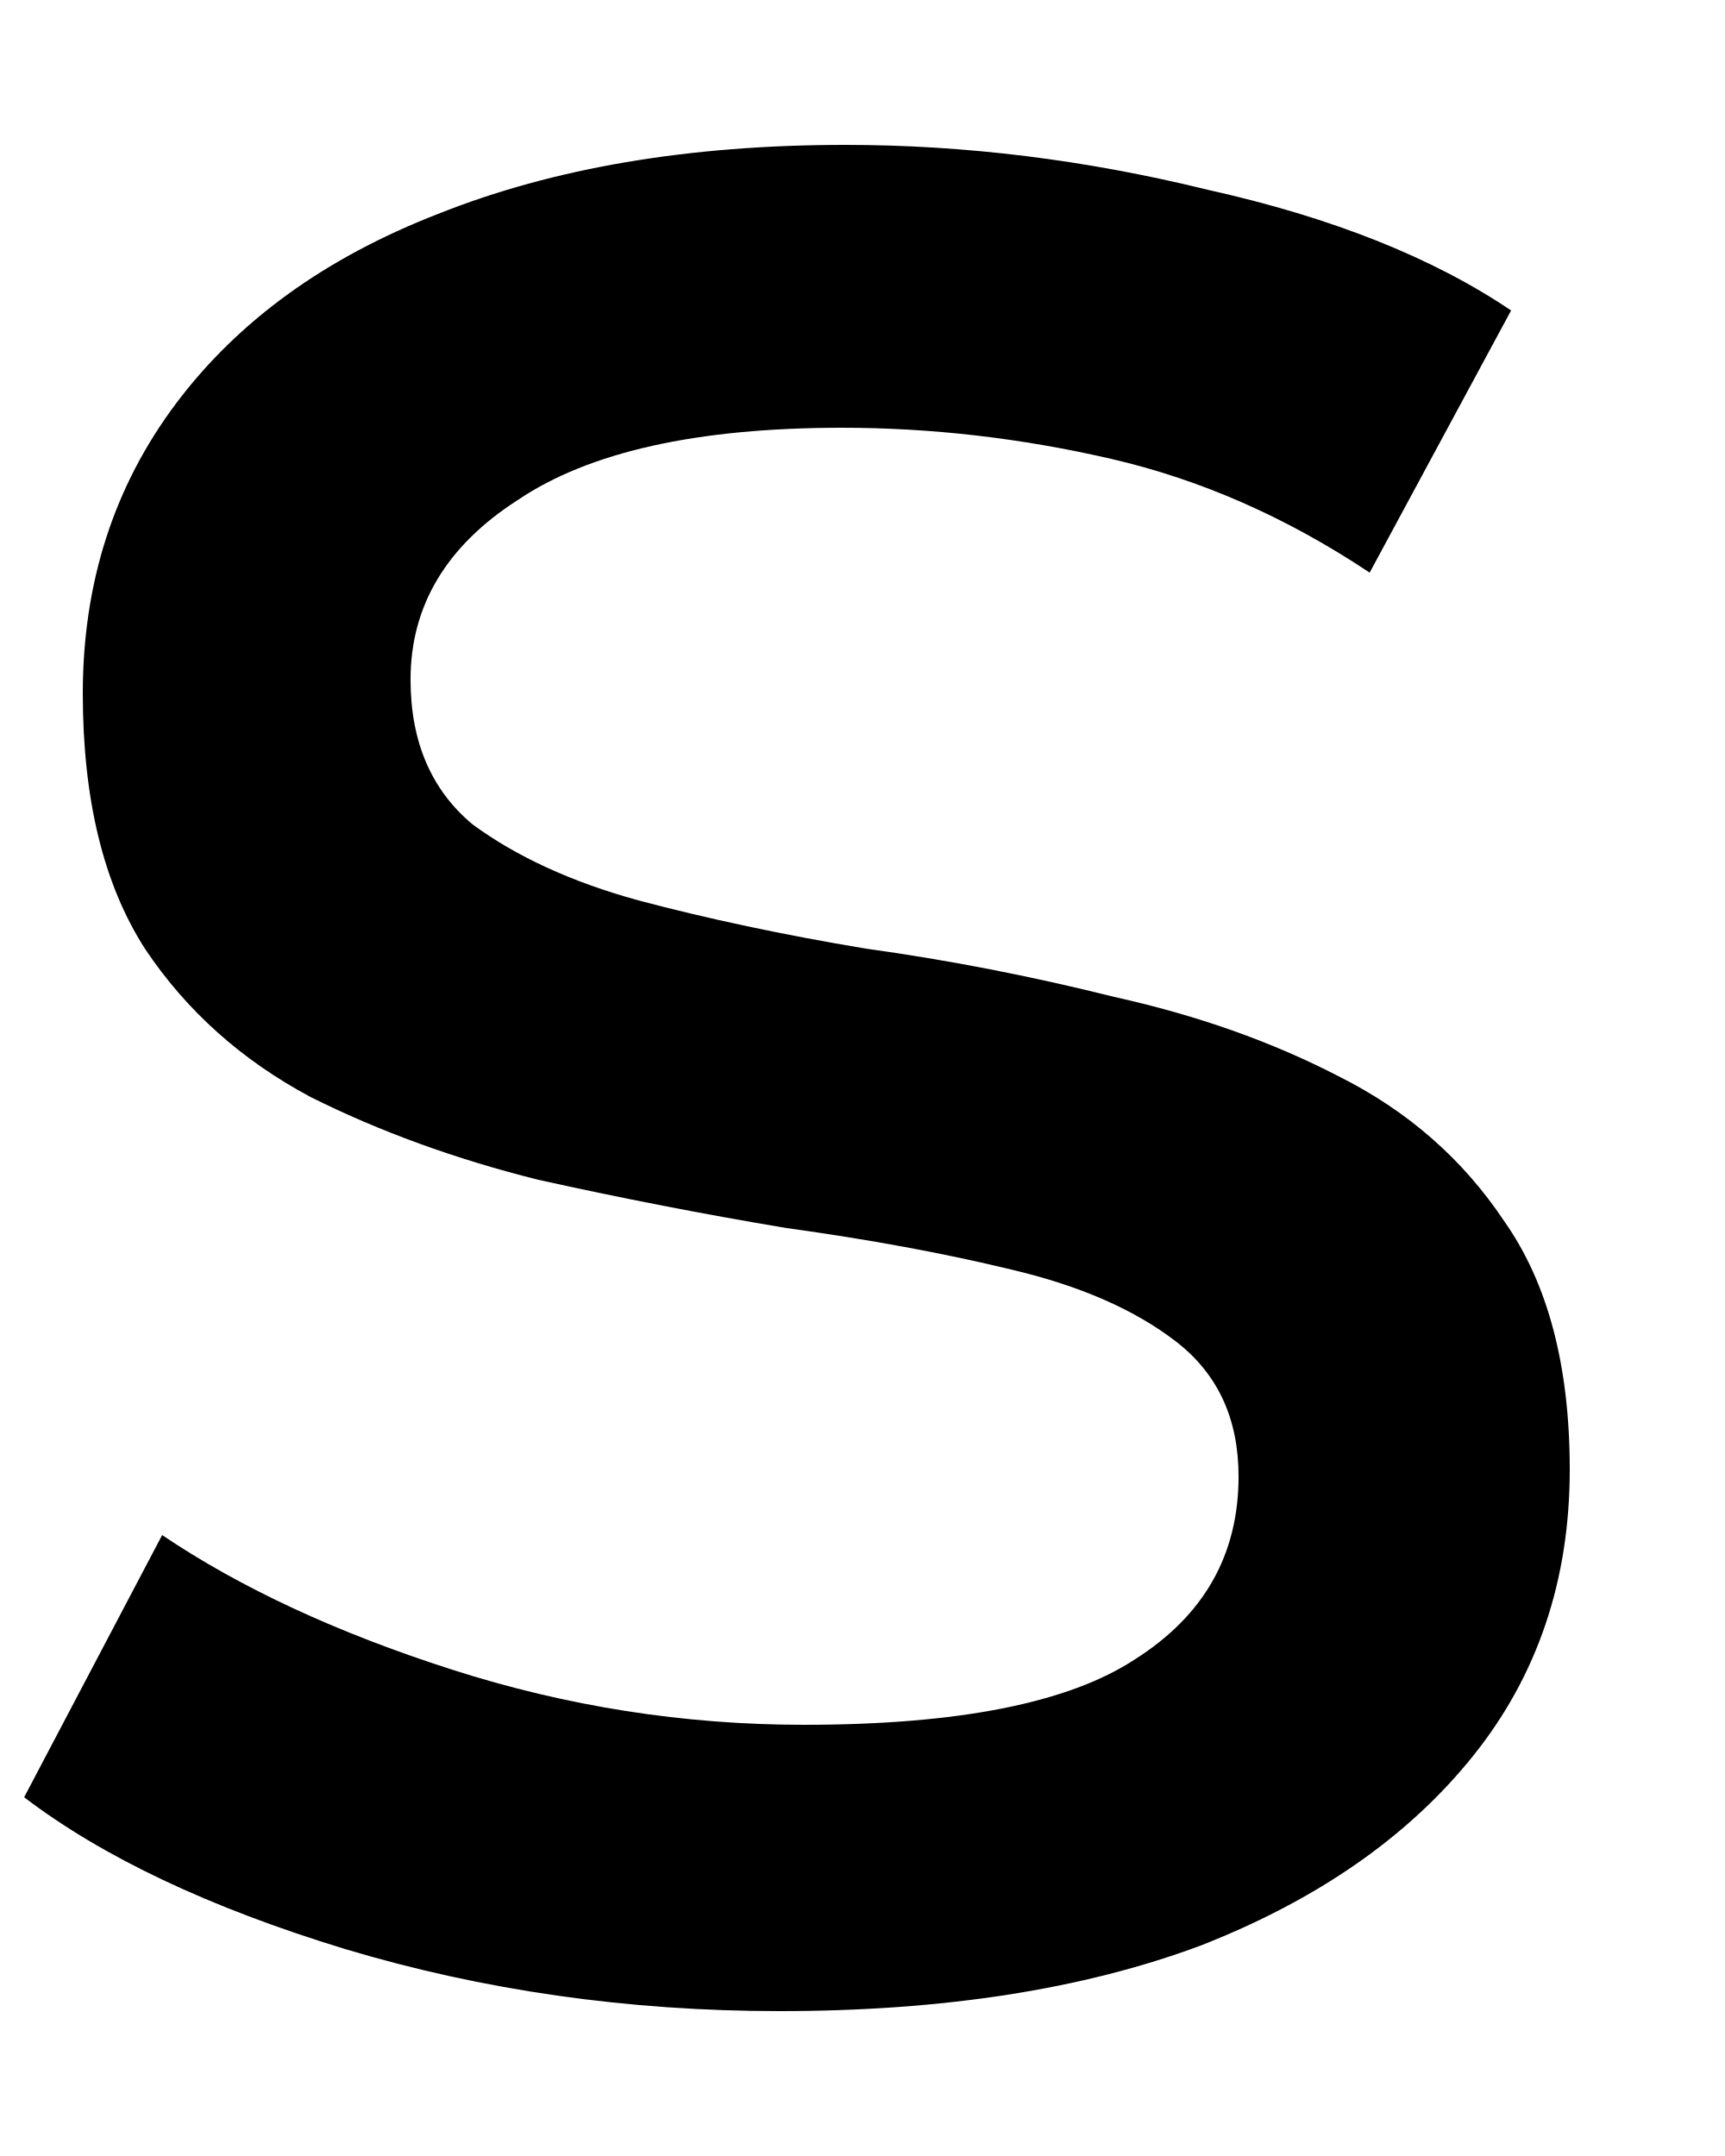
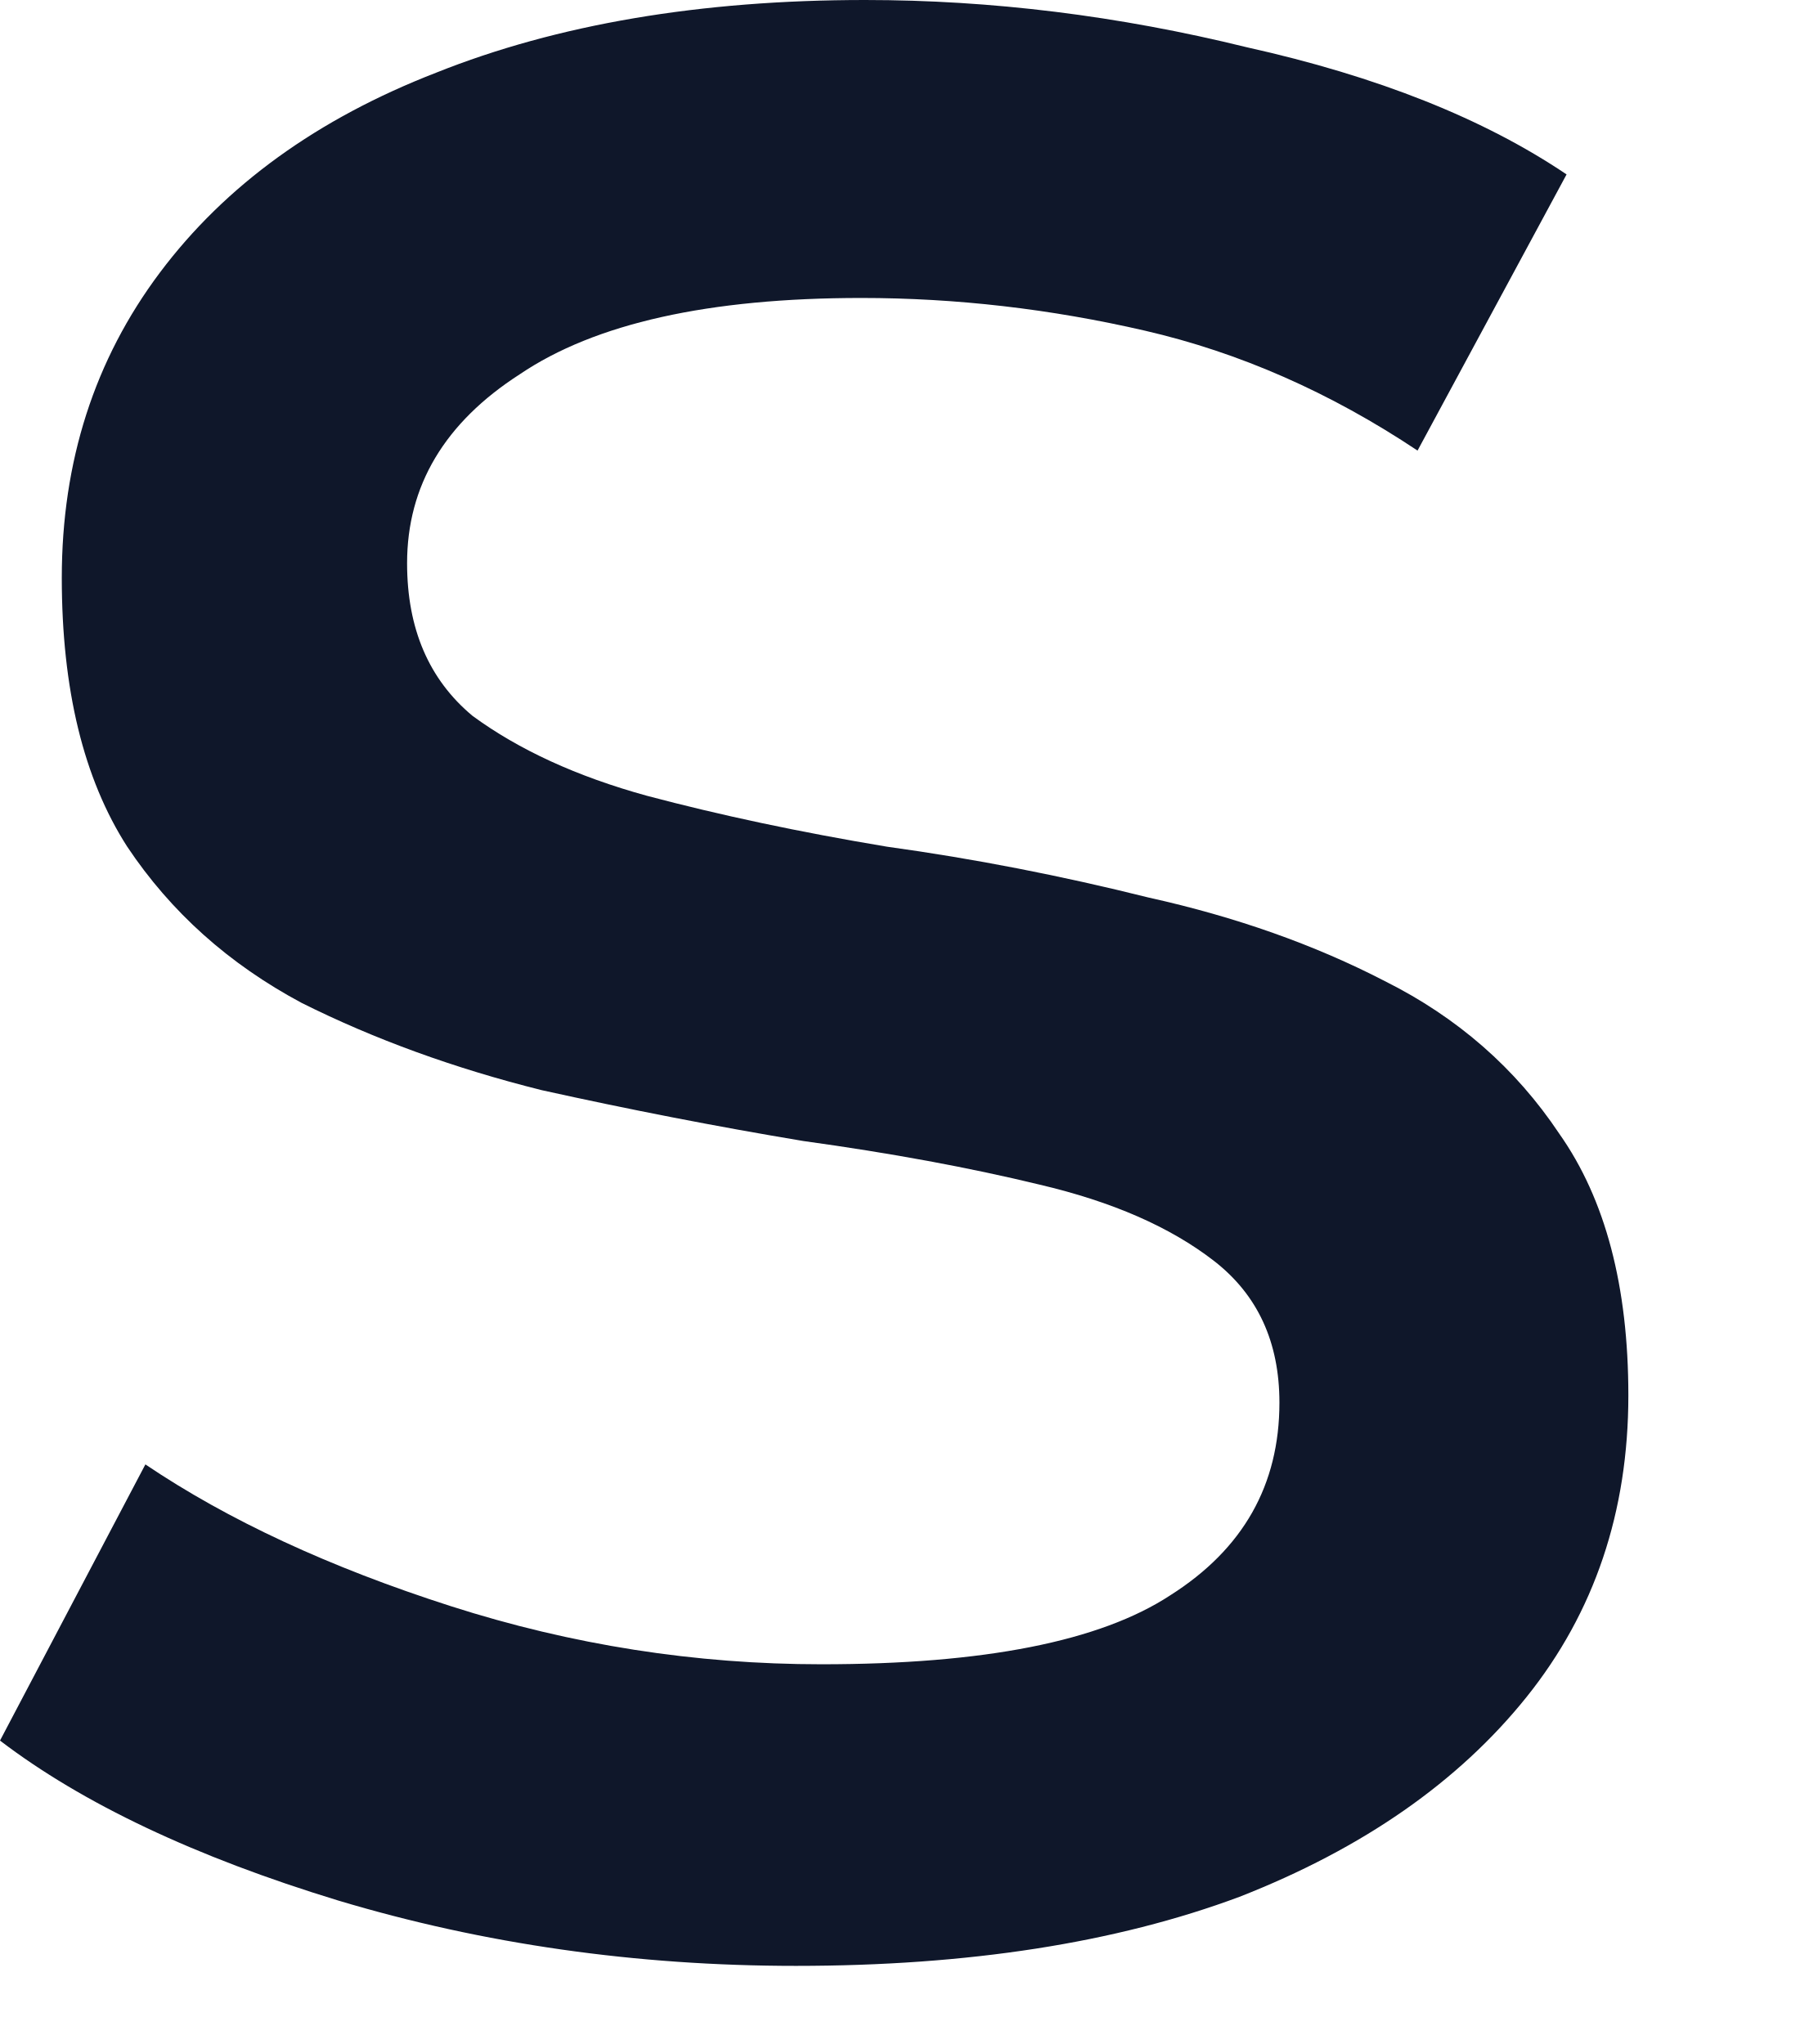
- <svg xmlns="http://www.w3.org/2000/svg" width="8" height="10" viewBox="0 0 8 10" fill="none">
-   <path d="M3.616 9.328C2.912 9.328 2.24 9.232 1.6 9.04C0.971 8.848 0.475 8.613 0.112 8.336L0.752 7.12C1.115 7.365 1.563 7.573 2.096 7.744C2.629 7.915 3.173 8 3.728 8C4.443 8 4.955 7.899 5.264 7.696C5.584 7.493 5.744 7.211 5.744 6.848C5.744 6.581 5.648 6.373 5.456 6.224C5.264 6.075 5.008 5.963 4.688 5.888C4.379 5.813 4.032 5.749 3.648 5.696C3.264 5.632 2.88 5.557 2.496 5.472C2.112 5.376 1.76 5.248 1.44 5.088C1.12 4.917 0.864 4.688 0.672 4.4C0.48 4.101 0.384 3.707 0.384 3.216C0.384 2.704 0.528 2.256 0.816 1.872C1.104 1.488 1.509 1.195 2.032 0.992C2.565 0.779 3.195 0.672 3.92 0.672C4.475 0.672 5.035 0.741 5.6 0.88C6.176 1.008 6.645 1.195 7.008 1.44L6.352 2.656C5.968 2.4 5.568 2.224 5.152 2.128C4.736 2.032 4.32 1.984 3.904 1.984C3.232 1.984 2.731 2.096 2.4 2.32C2.069 2.533 1.904 2.811 1.904 3.152C1.904 3.44 2 3.664 2.192 3.824C2.395 3.973 2.651 4.091 2.96 4.176C3.28 4.261 3.632 4.336 4.016 4.4C4.4 4.453 4.784 4.528 5.168 4.624C5.552 4.709 5.899 4.832 6.208 4.992C6.528 5.152 6.784 5.376 6.976 5.664C7.179 5.952 7.28 6.336 7.28 6.816C7.28 7.328 7.131 7.771 6.832 8.144C6.533 8.517 6.112 8.811 5.568 9.024C5.024 9.227 4.373 9.328 3.616 9.328Z" fill="currentColor" />
+ <svg xmlns="http://www.w3.org/2000/svg" width="8" height="9" viewBox="0 0 8 9" fill="none">
+   <path d="M3.504 8.656C2.8 8.656 2.128 8.56 1.488 8.368C0.859 8.176 0.363 7.941 0 7.664L0.64 6.448C1.003 6.693 1.451 6.901 1.984 7.072C2.517 7.243 3.061 7.328 3.616 7.328C4.331 7.328 4.843 7.227 5.152 7.024C5.472 6.821 5.632 6.539 5.632 6.176C5.632 5.909 5.536 5.701 5.344 5.552C5.152 5.403 4.896 5.291 4.576 5.216C4.267 5.141 3.92 5.077 3.536 5.024C3.152 4.96 2.768 4.885 2.384 4.8C2 4.704 1.648 4.576 1.328 4.416C1.008 4.245 0.752 4.016 0.56 3.728C0.368 3.429 0.272 3.035 0.272 2.544C0.272 2.032 0.416 1.584 0.704 1.2C0.992 0.816 1.397 0.523 1.92 0.32C2.453 0.107 3.083 0 3.808 0C4.363 0 4.923 0.069 5.488 0.208C6.064 0.336 6.533 0.523 6.896 0.768L6.24 1.984C5.856 1.728 5.456 1.552 5.04 1.456C4.624 1.36 4.208 1.312 3.792 1.312C3.12 1.312 2.619 1.424 2.288 1.648C1.957 1.861 1.792 2.139 1.792 2.48C1.792 2.768 1.888 2.992 2.08 3.152C2.283 3.301 2.539 3.419 2.848 3.504C3.168 3.589 3.52 3.664 3.904 3.728C4.288 3.781 4.672 3.856 5.056 3.952C5.44 4.037 5.787 4.16 6.096 4.32C6.416 4.48 6.672 4.704 6.864 4.992C7.067 5.28 7.168 5.664 7.168 6.144C7.168 6.656 7.019 7.099 6.72 7.472C6.421 7.845 6 8.139 5.456 8.352C4.912 8.555 4.261 8.656 3.504 8.656Z" fill="#0F172A" />
</svg>
